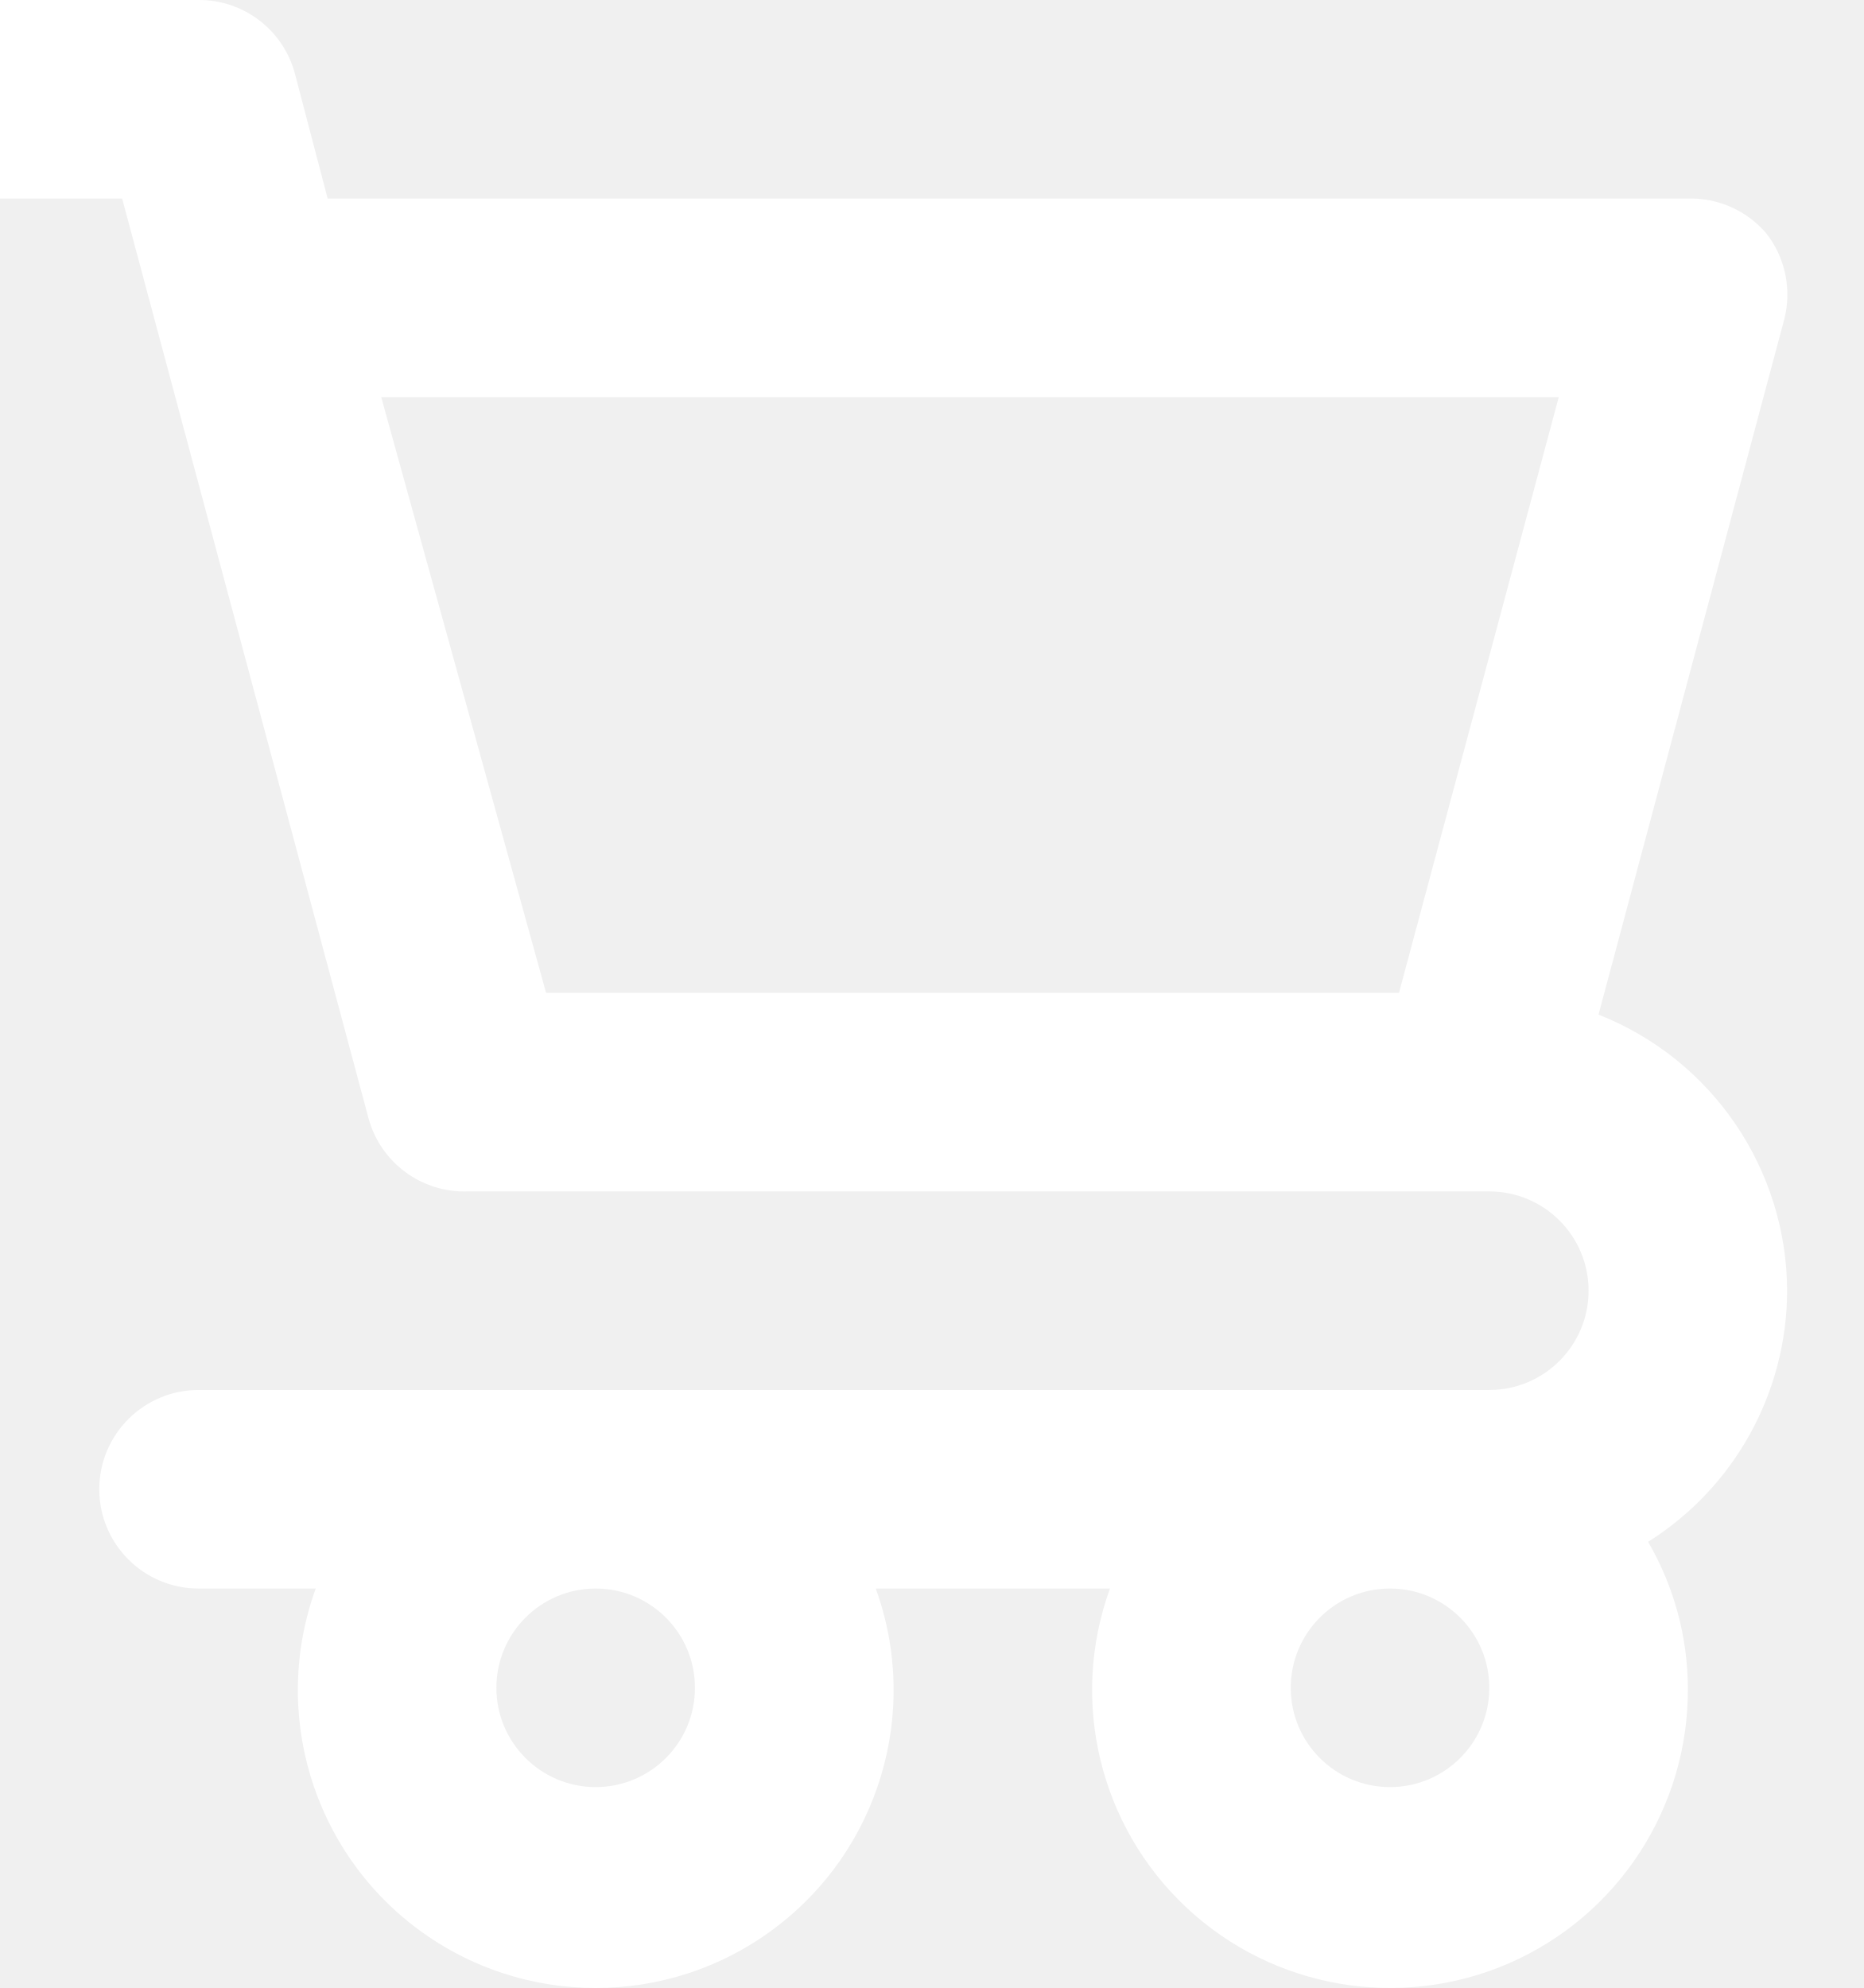
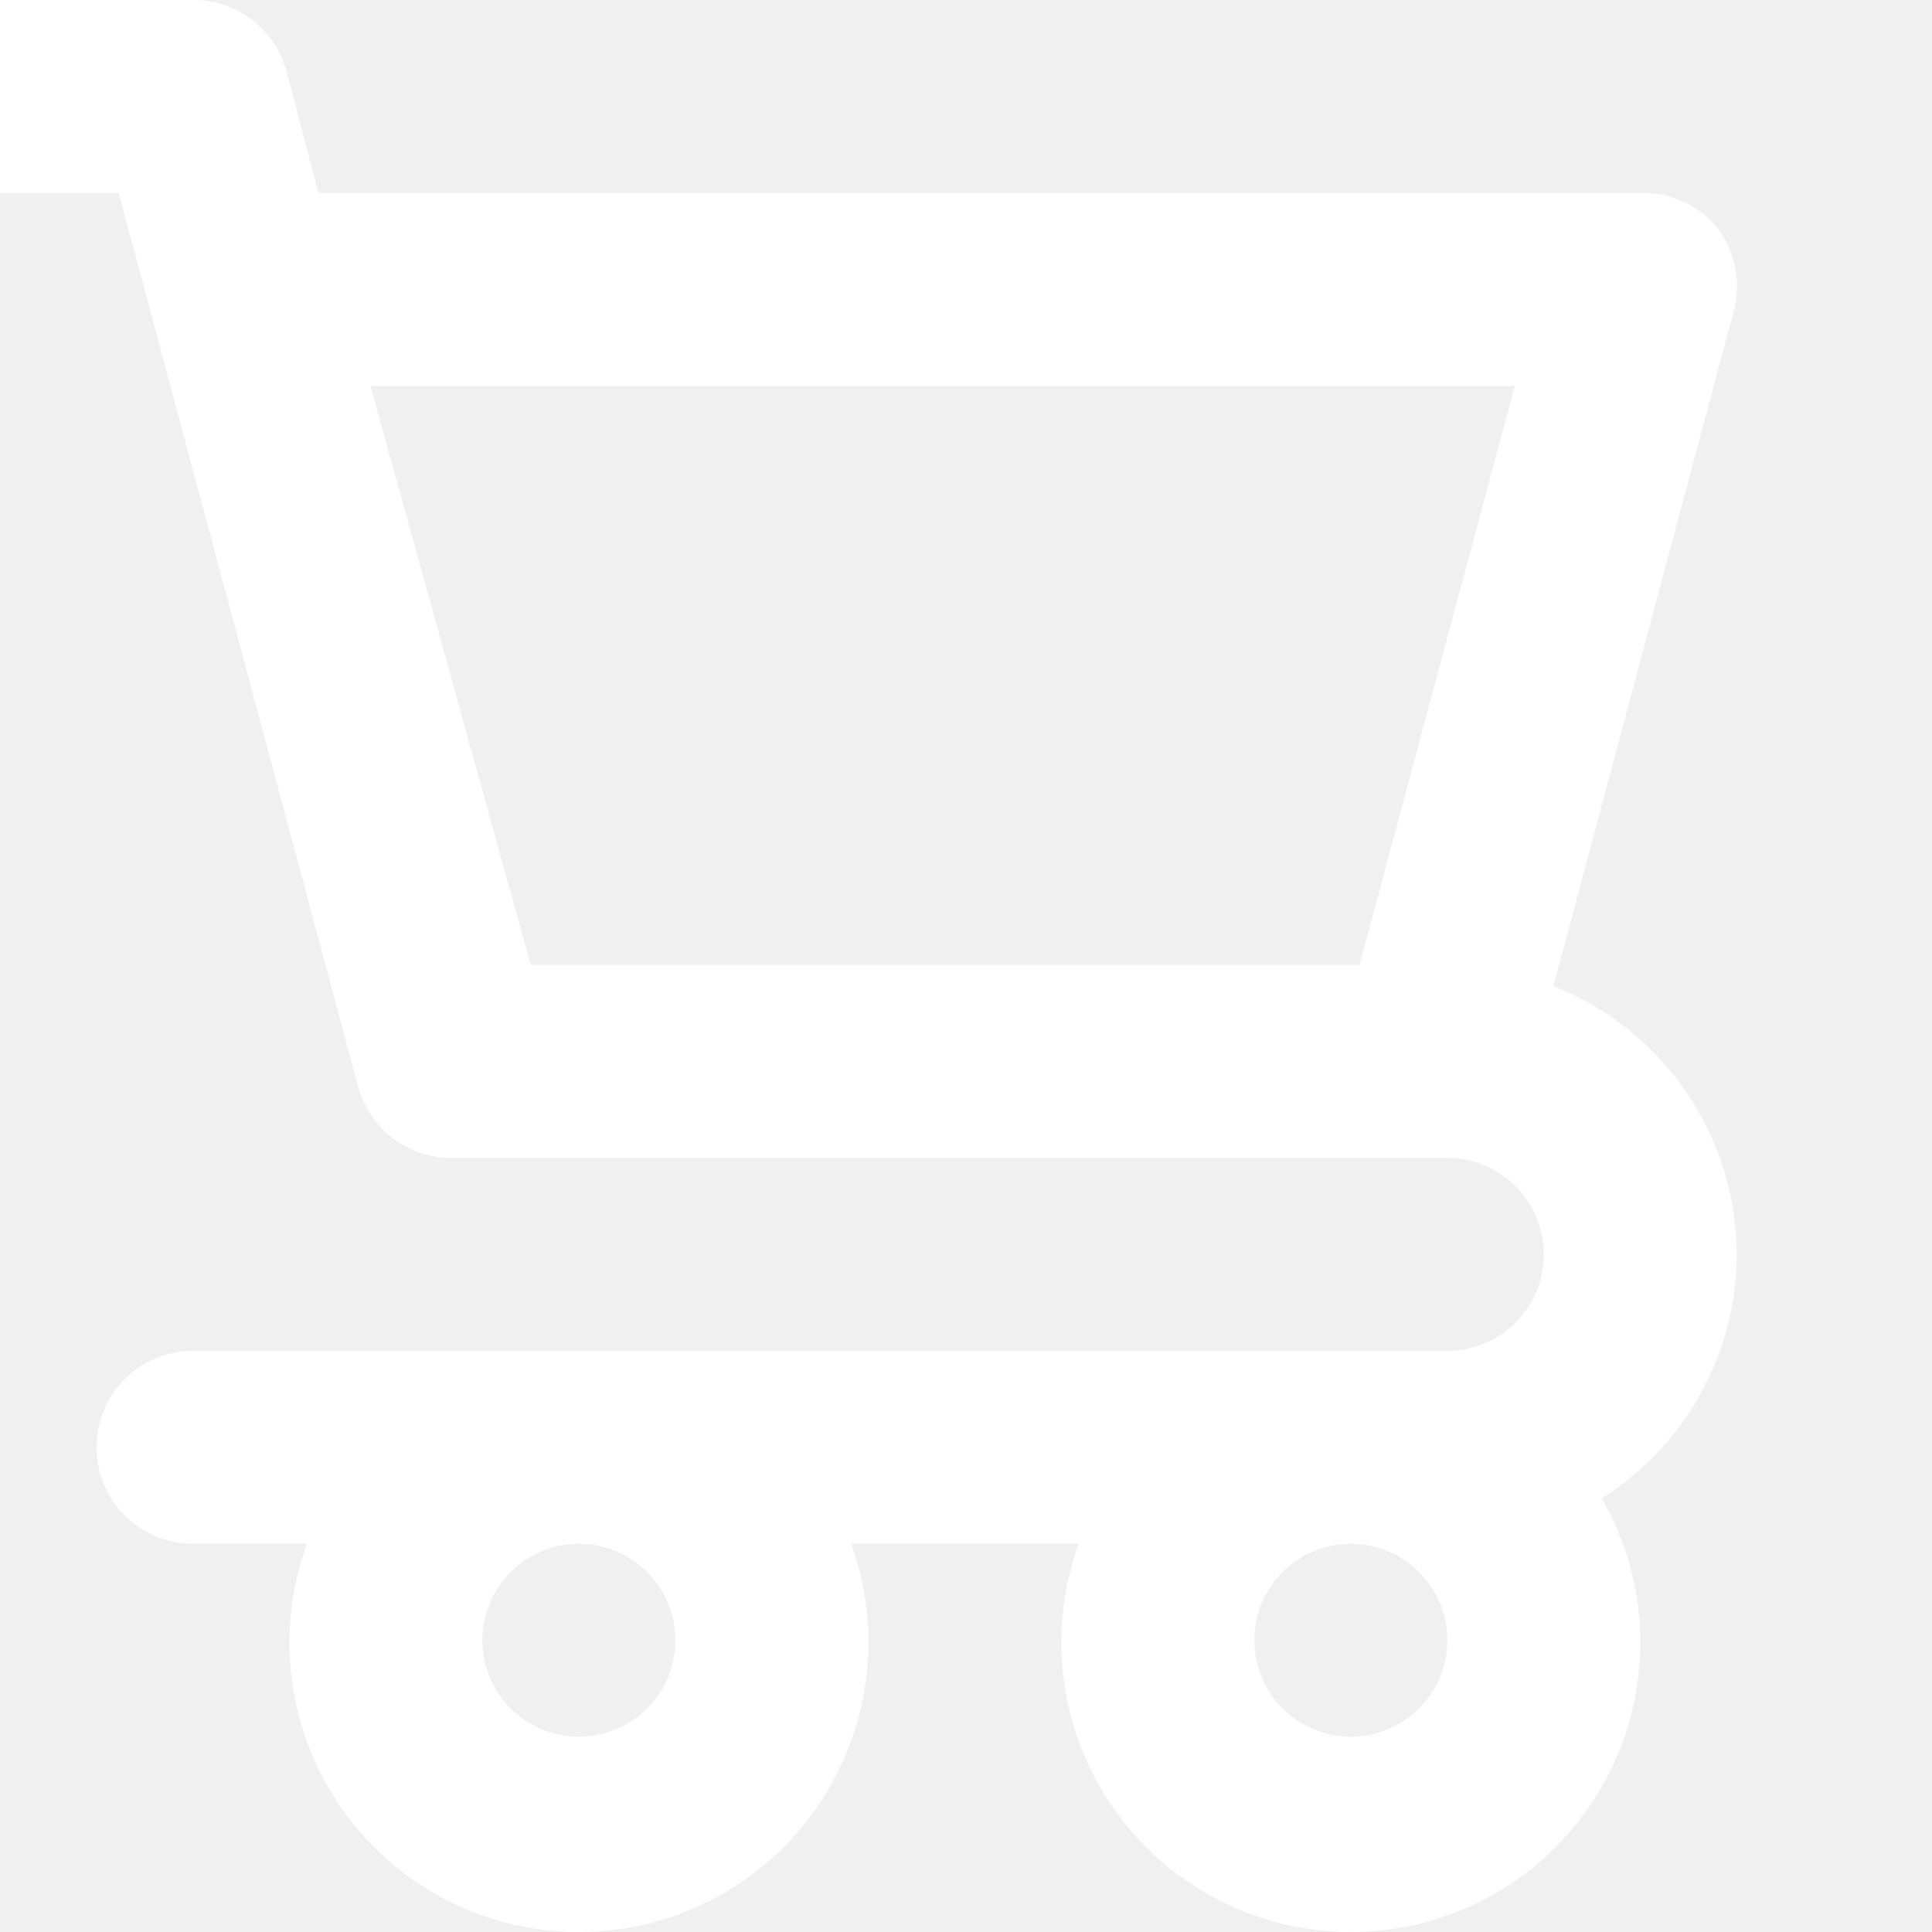
- <svg xmlns="http://www.w3.org/2000/svg" width="15" height="16" viewBox="0 0 15 16" fill="none">
+ <svg xmlns="http://www.w3.org/2000/svg" width="16" height="16" viewBox="" fill="none">
  <path fill-rule="evenodd" clip-rule="evenodd" d="M12.865 8.166C13.778 8.526 14.379 9.406 14.383 10.388C14.381 11.209 13.959 11.972 13.264 12.409C13.472 12.766 13.582 13.171 13.584 13.584C13.591 14.543 13.027 15.414 12.149 15.799C11.27 16.183 10.247 16.007 9.548 15.352C8.848 14.696 8.606 13.686 8.933 12.785H7.048C7.409 13.78 7.075 14.894 6.225 15.526C5.376 16.158 4.213 16.158 3.363 15.526C2.514 14.894 2.18 13.78 2.541 12.785H1.598C1.157 12.785 0.799 12.427 0.799 11.986C0.799 11.545 1.157 11.187 1.598 11.187H11.986C12.427 11.187 12.785 10.829 12.785 10.388C12.785 9.946 12.427 9.589 11.986 9.589H3.764C3.392 9.601 3.061 9.356 2.965 8.997L0.983 1.598H0V7.77782e-06H1.598C1.961 -0.002 2.279 0.241 2.373 0.591L2.637 1.598H13.584C13.826 1.591 14.058 1.694 14.215 1.878C14.369 2.074 14.422 2.332 14.359 2.573L12.865 8.166ZM4.395 7.991H11.259L12.545 3.196H3.068L4.395 7.991ZM4.794 14.383C4.353 14.383 3.995 14.025 3.995 13.584C3.995 13.143 4.353 12.785 4.794 12.785C5.236 12.785 5.593 13.143 5.593 13.584C5.593 14.025 5.236 14.383 4.794 14.383ZM10.388 13.584C10.388 14.025 10.745 14.383 11.187 14.383C11.628 14.383 11.986 14.025 11.986 13.584C11.986 13.143 11.628 12.785 11.187 12.785C10.745 12.785 10.388 13.143 10.388 13.584Z" fill="white" />
</svg>
